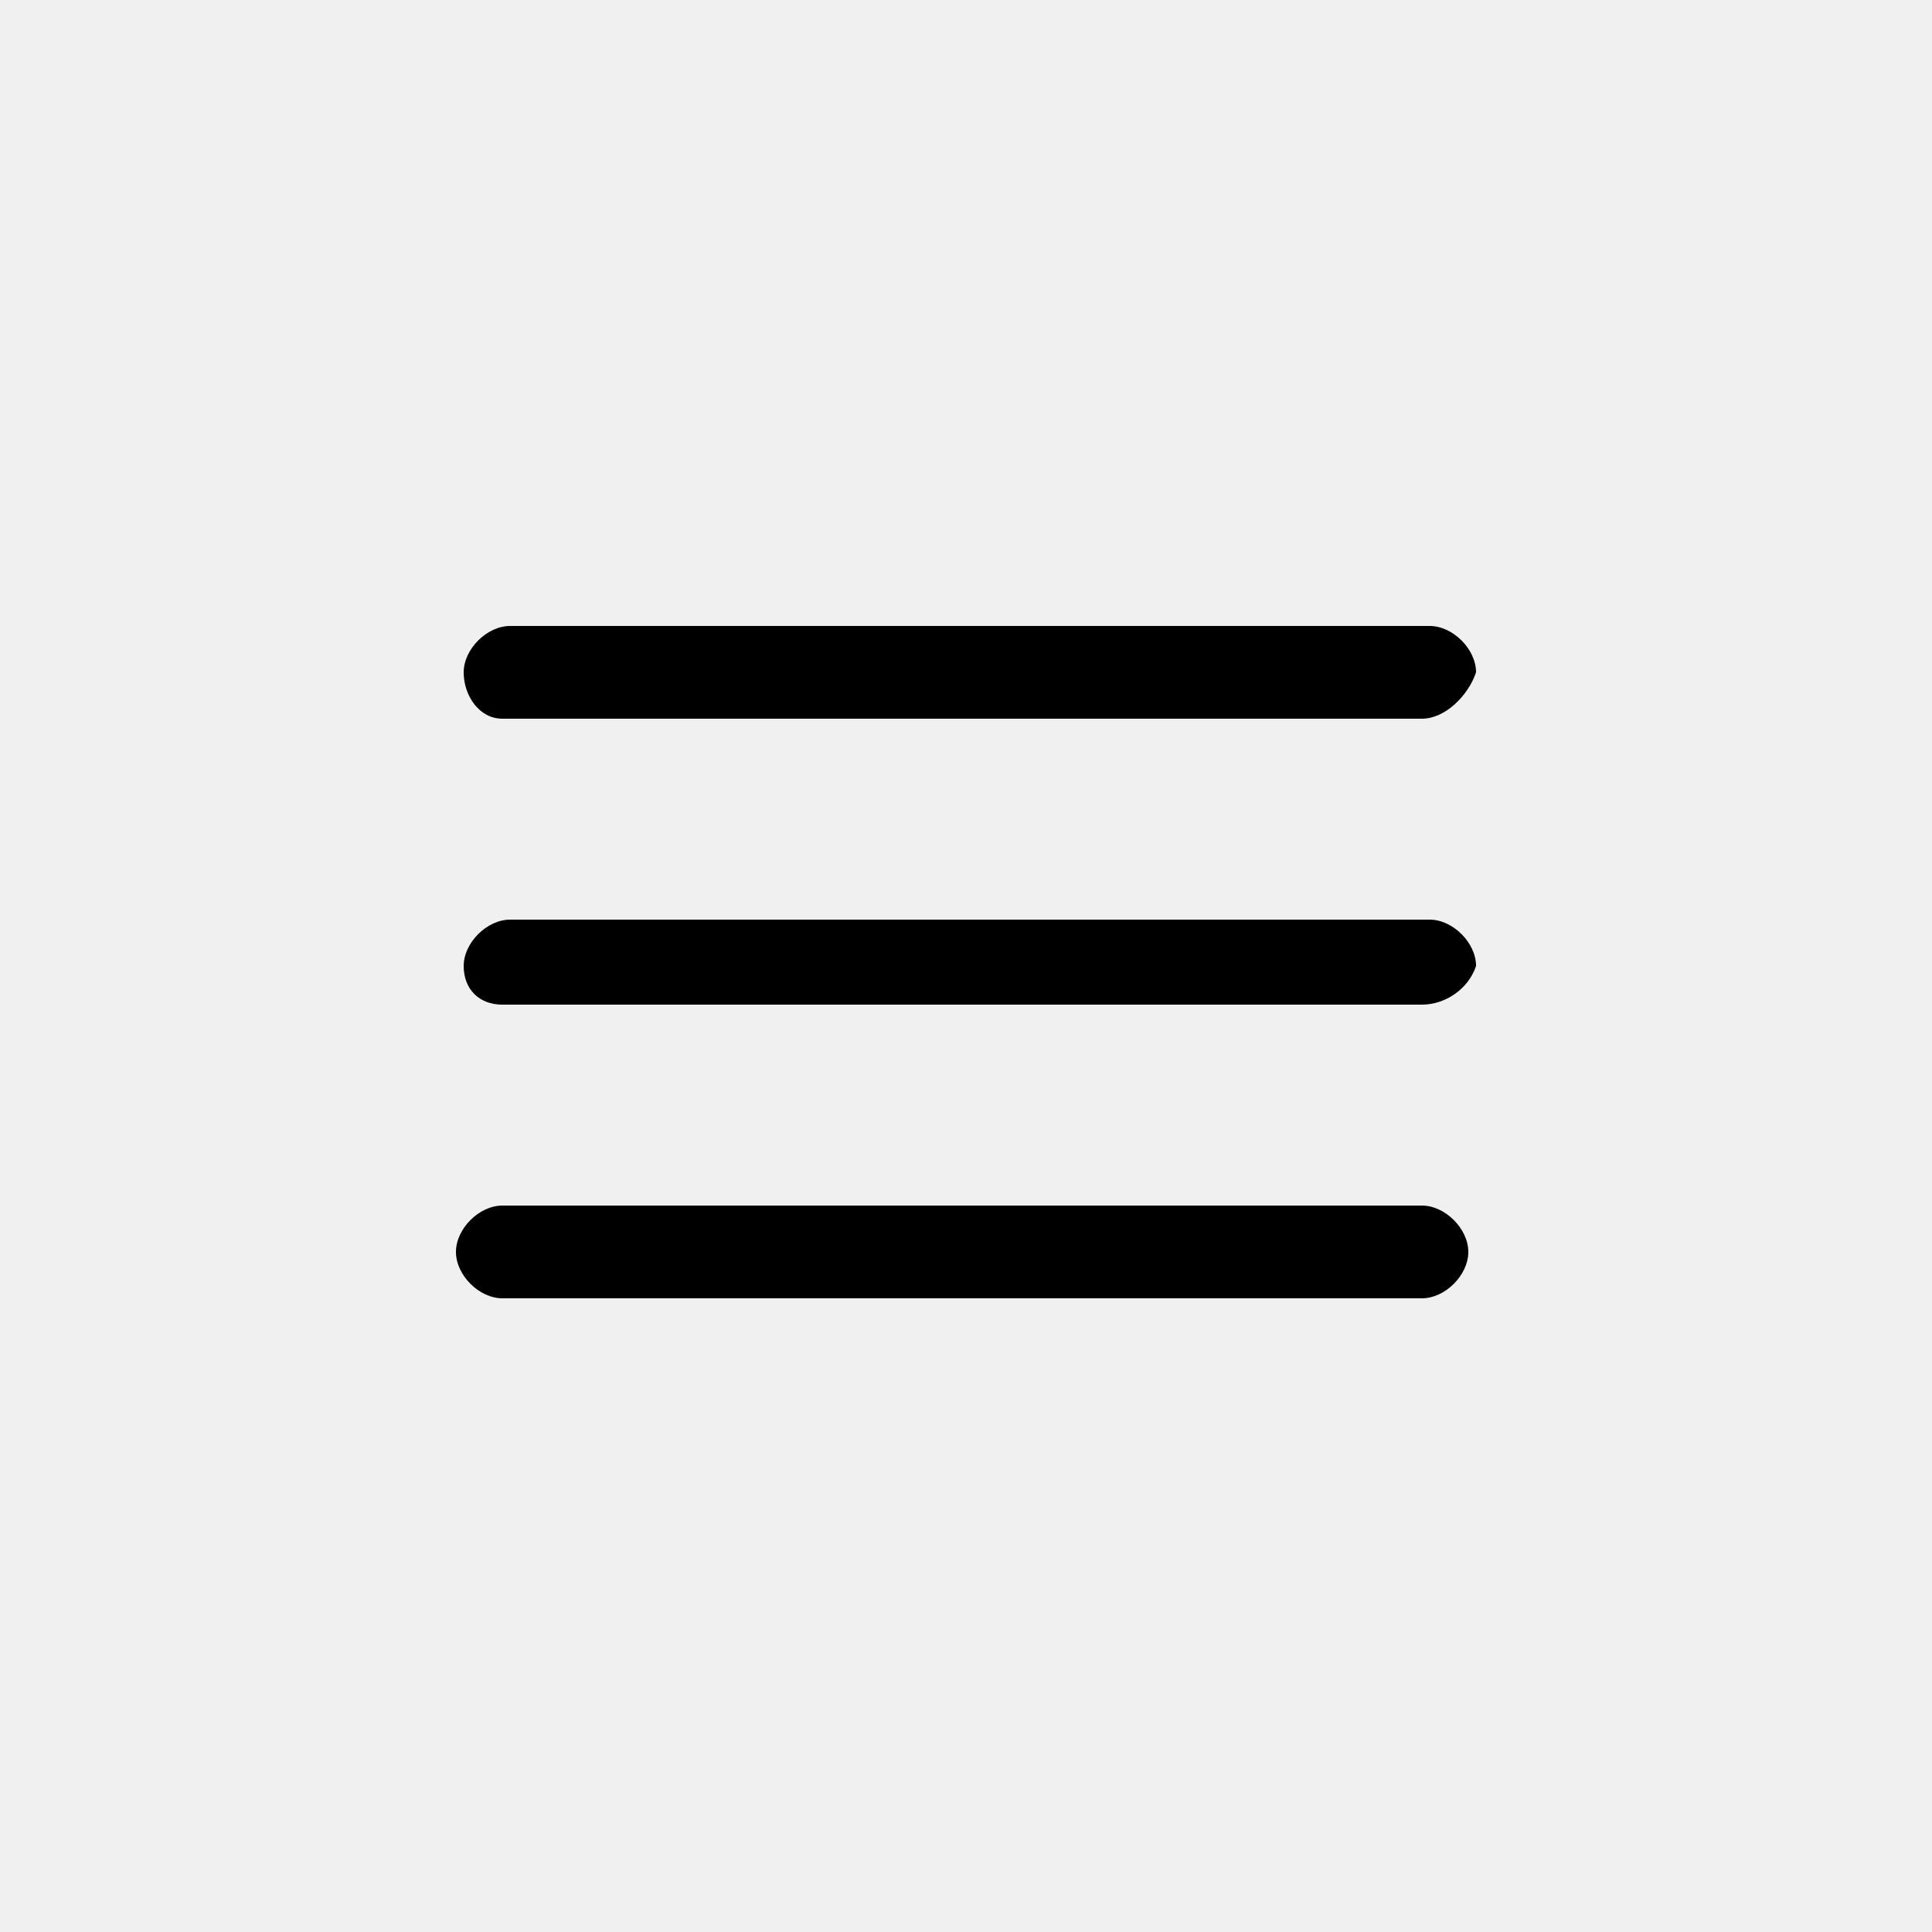
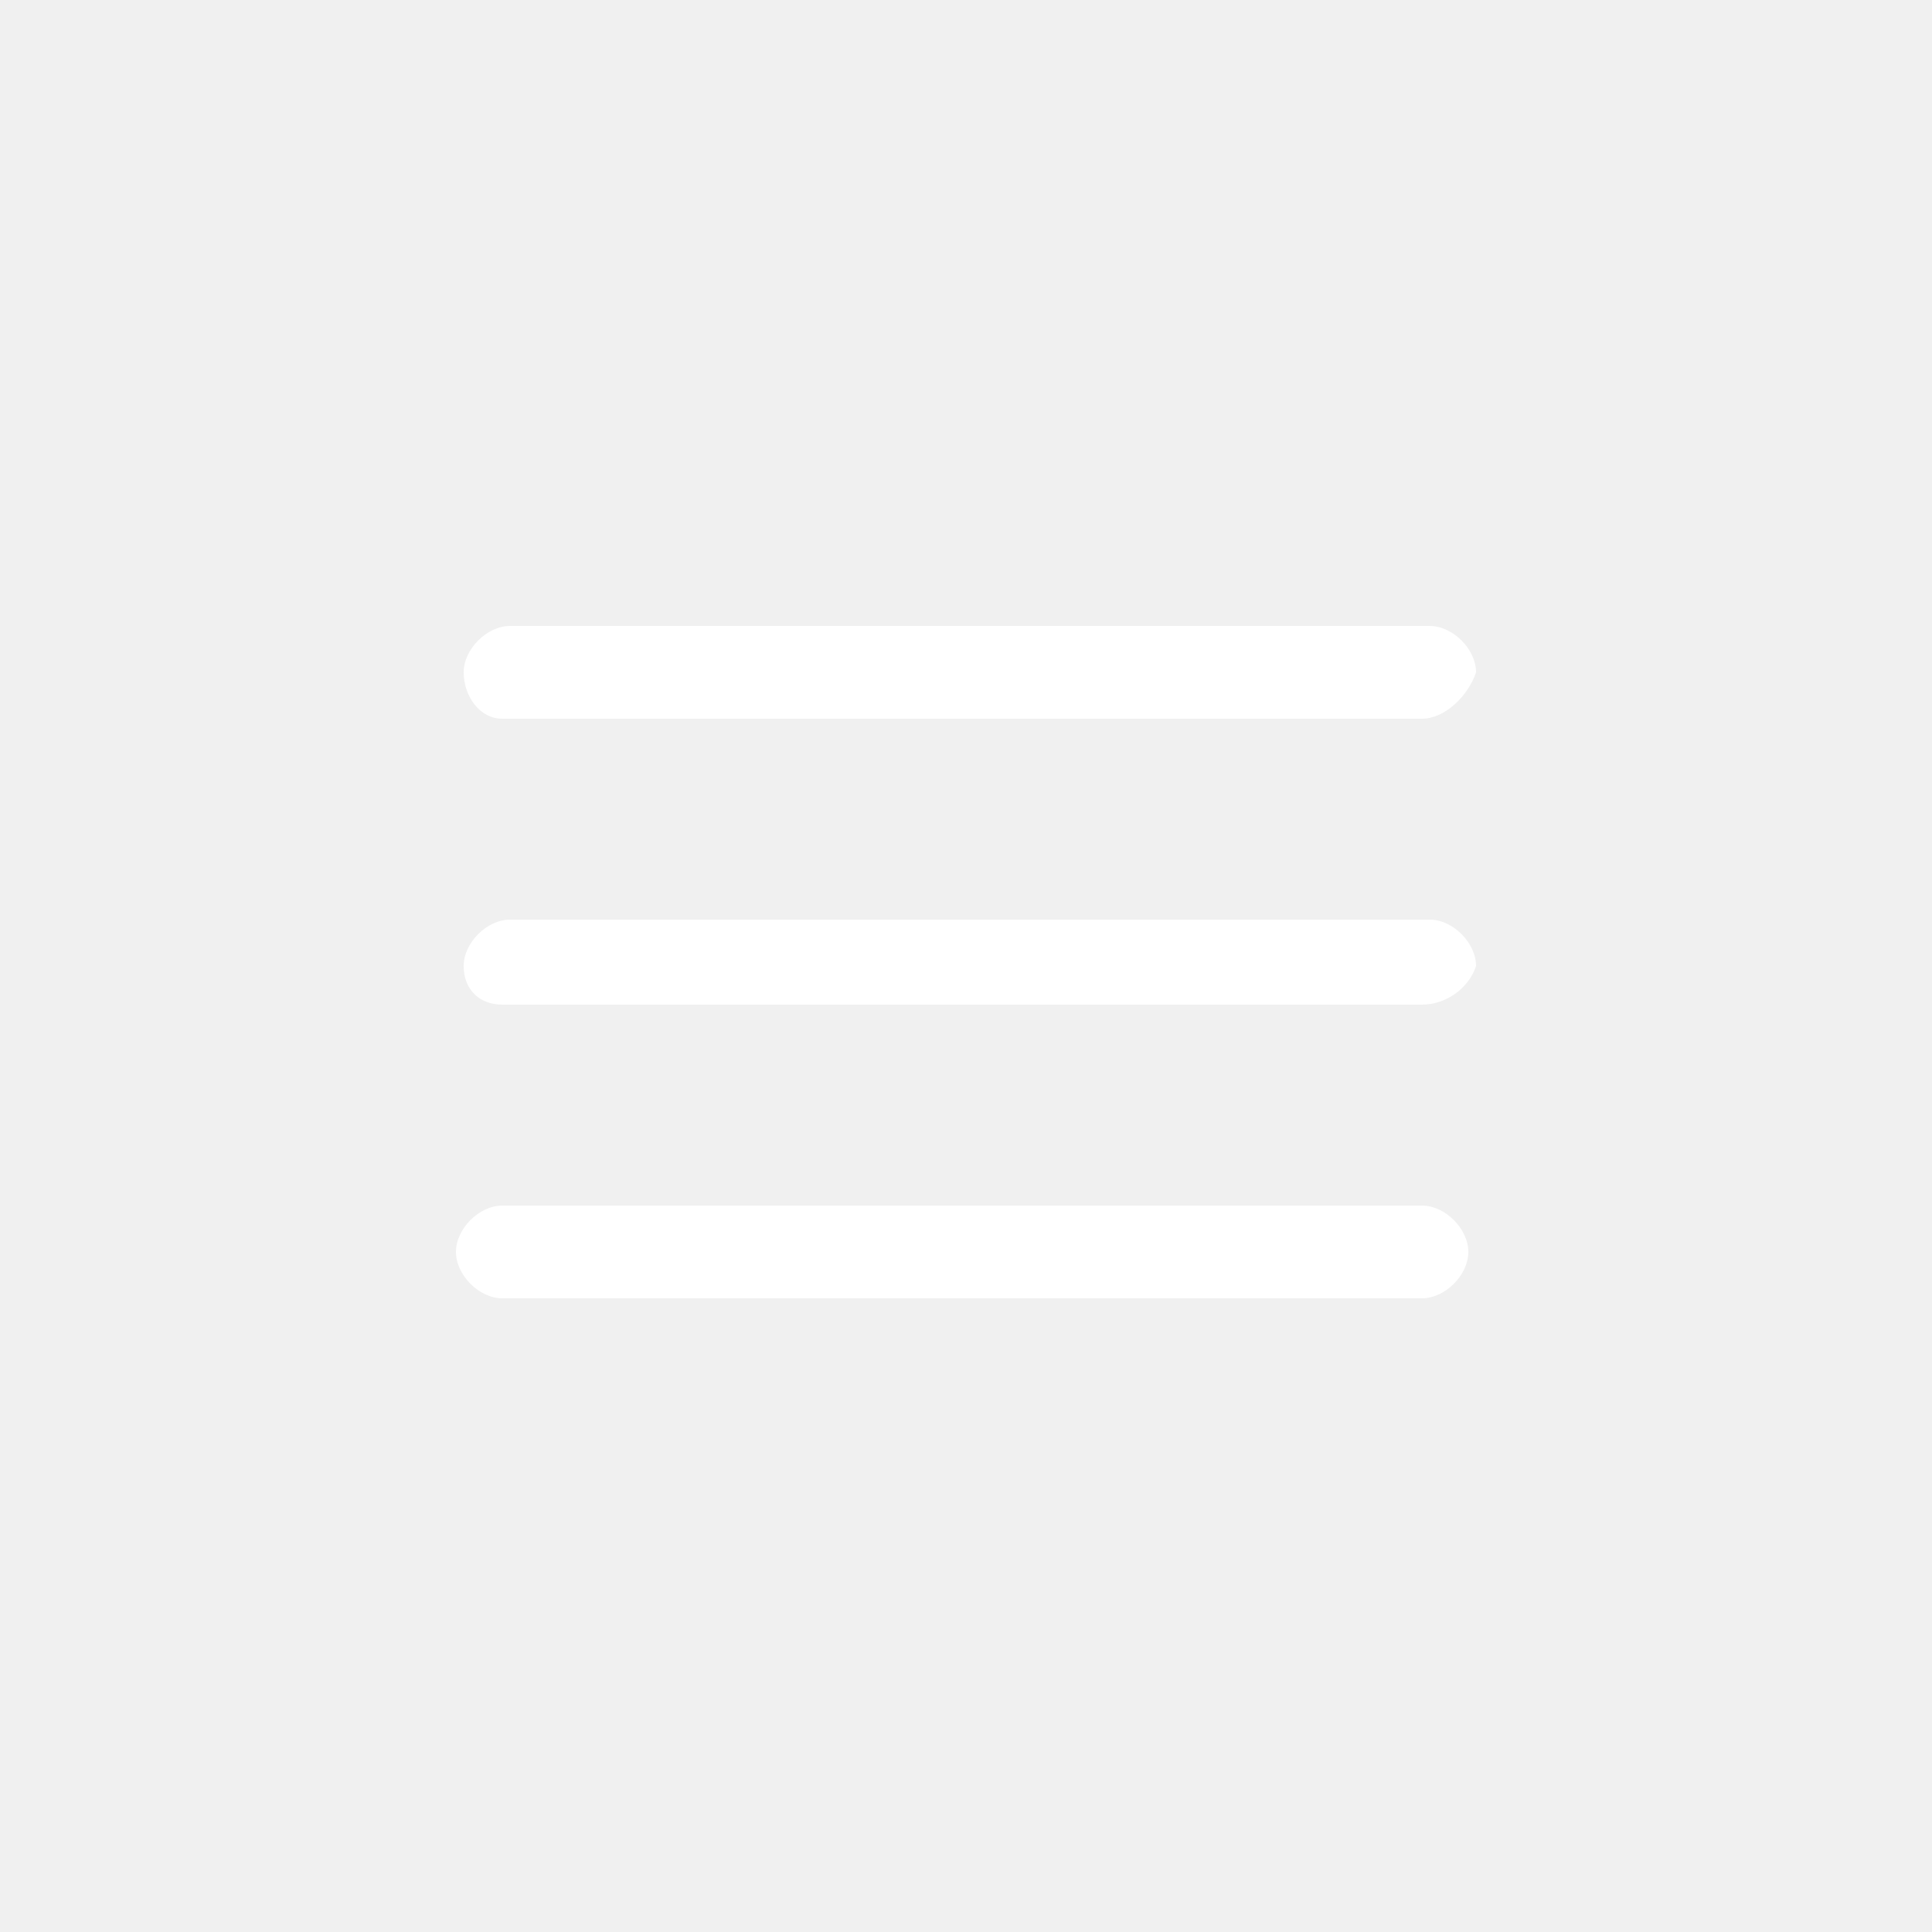
<svg xmlns="http://www.w3.org/2000/svg" version="1.1" id="Logo" x="0px" y="0px" viewBox="0 0 25 25" style="enable-background:new 0 0 25 25;" xml:space="preserve">
-   <path d="M18.4,9.3H6.5C6.2,9.3,6,9,6,8.7v0c0-0.3,0.3-0.6,0.6-0.6h11.9c0.3,0,0.6,0.3,0.6,0.6v0C19,9,18.7,9.3,18.4,9.3z" />
-   <path d="M18.4,13H6.5C6.2,13,6,12.8,6,12.5v0c0-0.3,0.3-0.6,0.6-0.6h11.9c0.3,0,0.6,0.3,0.6,0.6v0C19,12.8,18.7,13,18.4,13z" />
-   <path d="M18.4,16.8H6.5c-0.3,0-0.6-0.3-0.6-0.6l0,0c0-0.3,0.3-0.6,0.6-0.6h11.9c0.3,0,0.6,0.3,0.6,0.6l0,0  C19,16.5,18.7,16.8,18.4,16.8z" />
+   <style type="text/css">
+ 	.st0{fill:#FFFFFF;}
+ </style>
+   <path class="st0" d="M18.4,9.3H6.5C6.2,9.3,6,9,6,8.7l0,0c0-0.3,0.3-0.6,0.6-0.6h11.9c0.3,0,0.6,0.3,0.6,0.6l0,0  C19,9,18.7,9.3,18.4,9.3z" />
+   <path class="st0" d="M18.4,13H6.5C6.2,13,6,12.8,6,12.5l0,0c0-0.3,0.3-0.6,0.6-0.6h11.9c0.3,0,0.6,0.3,0.6,0.6l0,0  C19,12.8,18.7,13,18.4,13z" />
+   <path class="st0" d="M18.4,16.8H6.5c-0.3,0-0.6-0.3-0.6-0.6l0,0c0-0.3,0.3-0.6,0.6-0.6h11.9c0.3,0,0.6,0.3,0.6,0.6l0,0  C19,16.5,18.7,16.8,18.4,16.8z" />
</svg>
